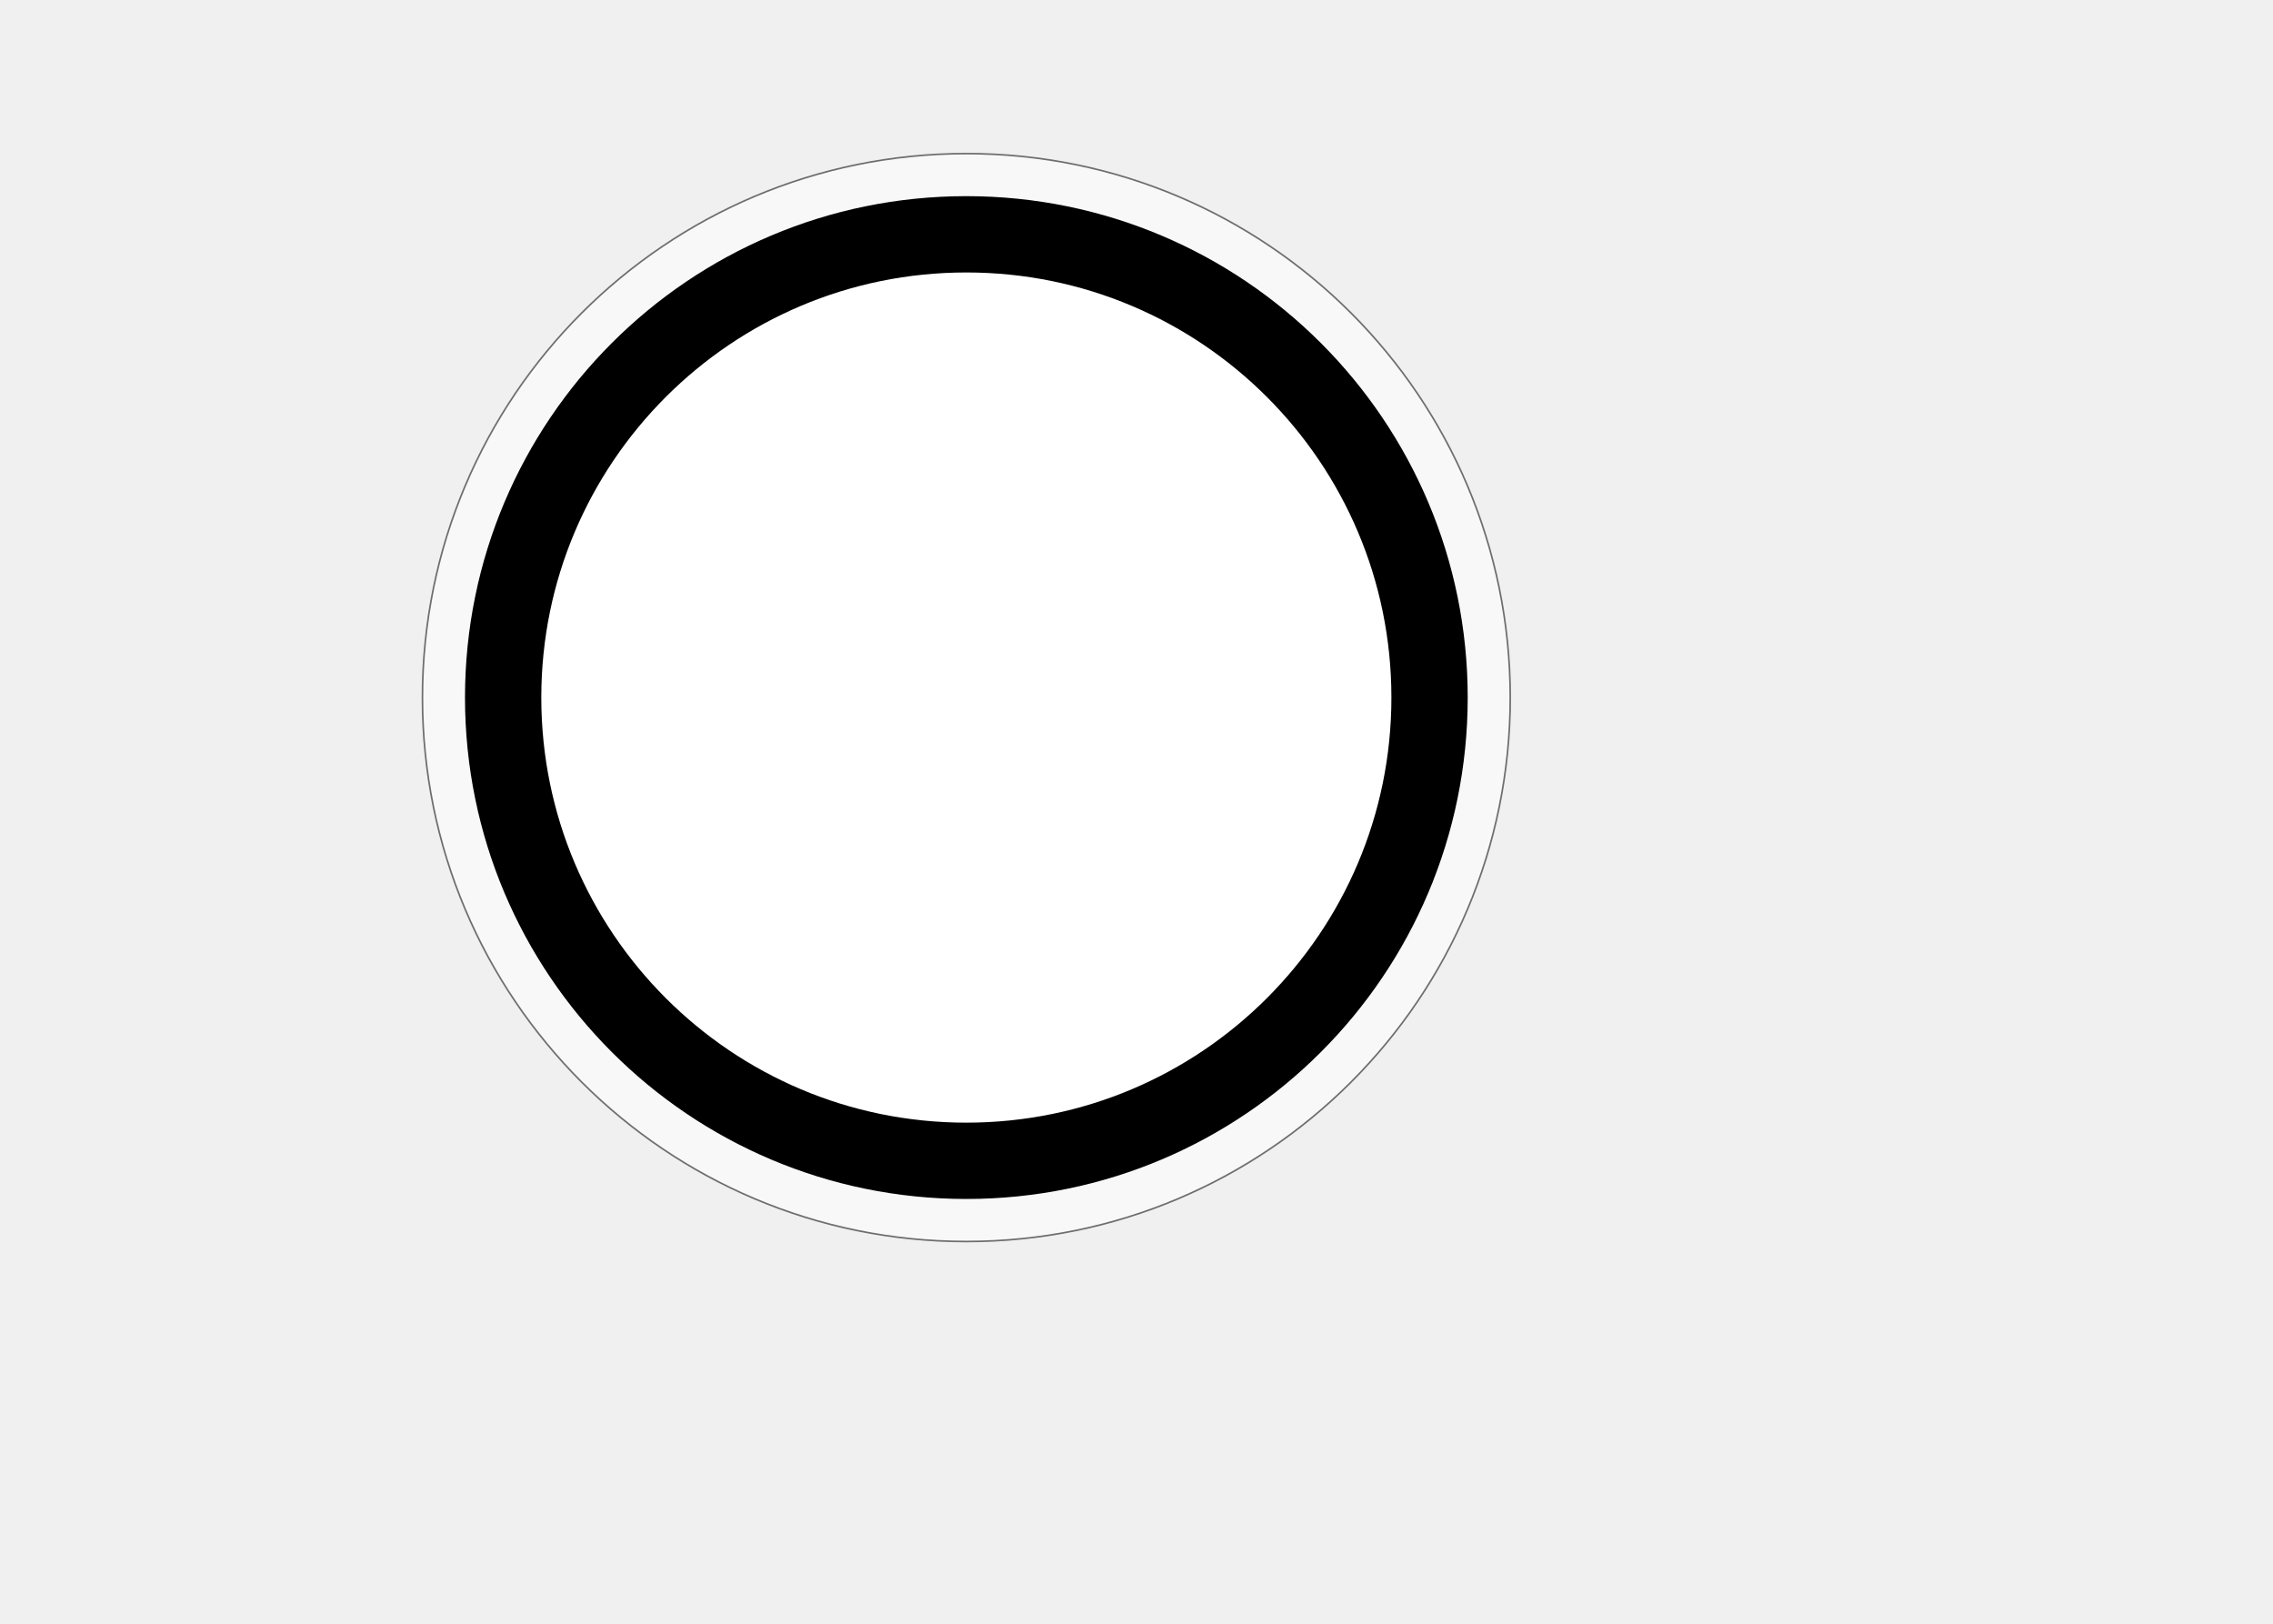
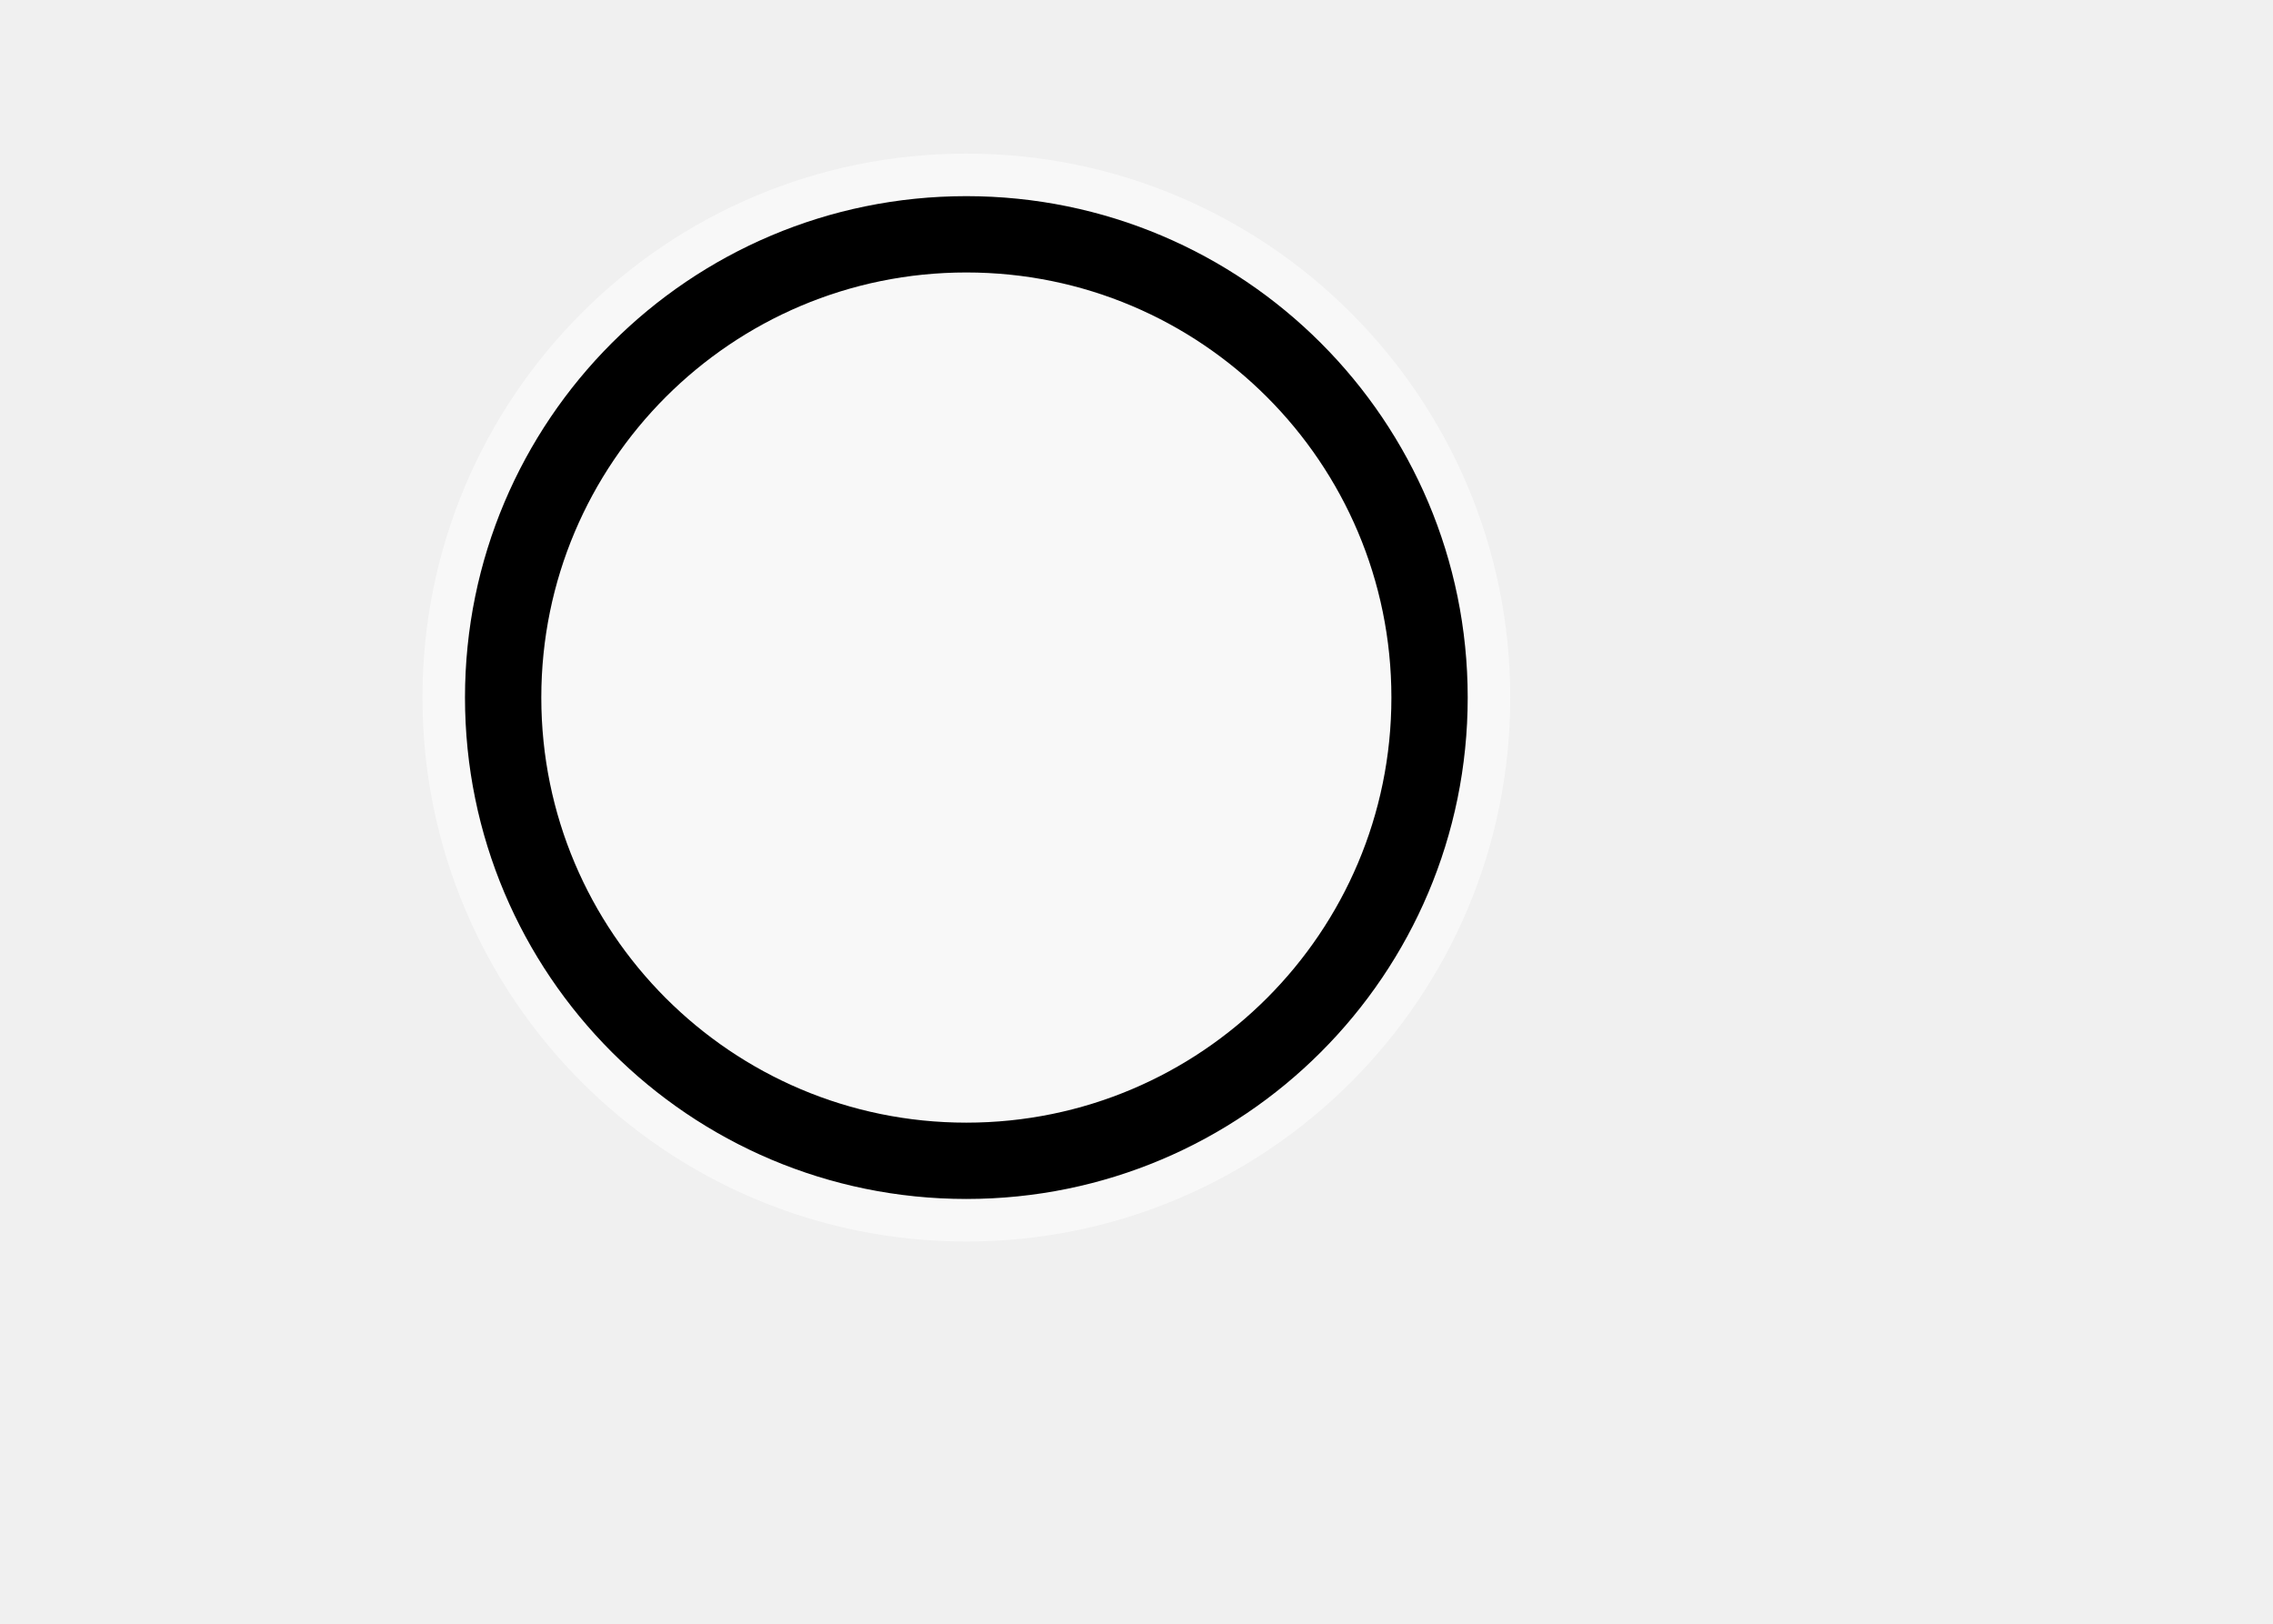
<svg xmlns="http://www.w3.org/2000/svg" version="1.1" id="Layer_1" x="0px" y="0px" viewBox="0 0 1400 1000" enable-background="new 0 0 1400 1000" xml:space="preserve">
-   <circle opacity="0.54" fill="#FFFFFF" stroke="#000000" stroke-miterlimit="10" cx="595.2" cy="429.6" r="335" />
-   <circle fill="#FFFFFF" stroke="#000000" stroke-width="47" stroke-miterlimit="10" cx="595.2" cy="429.6" r="285.3" />
+   <circle opacity="0.54" fill="#FFFFFF" cx="595.2" cy="429.6" r="335" />
+   <circle fill="none" stroke="#000000" stroke-width="47" stroke-miterlimit="10" cx="595.2" cy="429.6" r="285.3" />
</svg>
